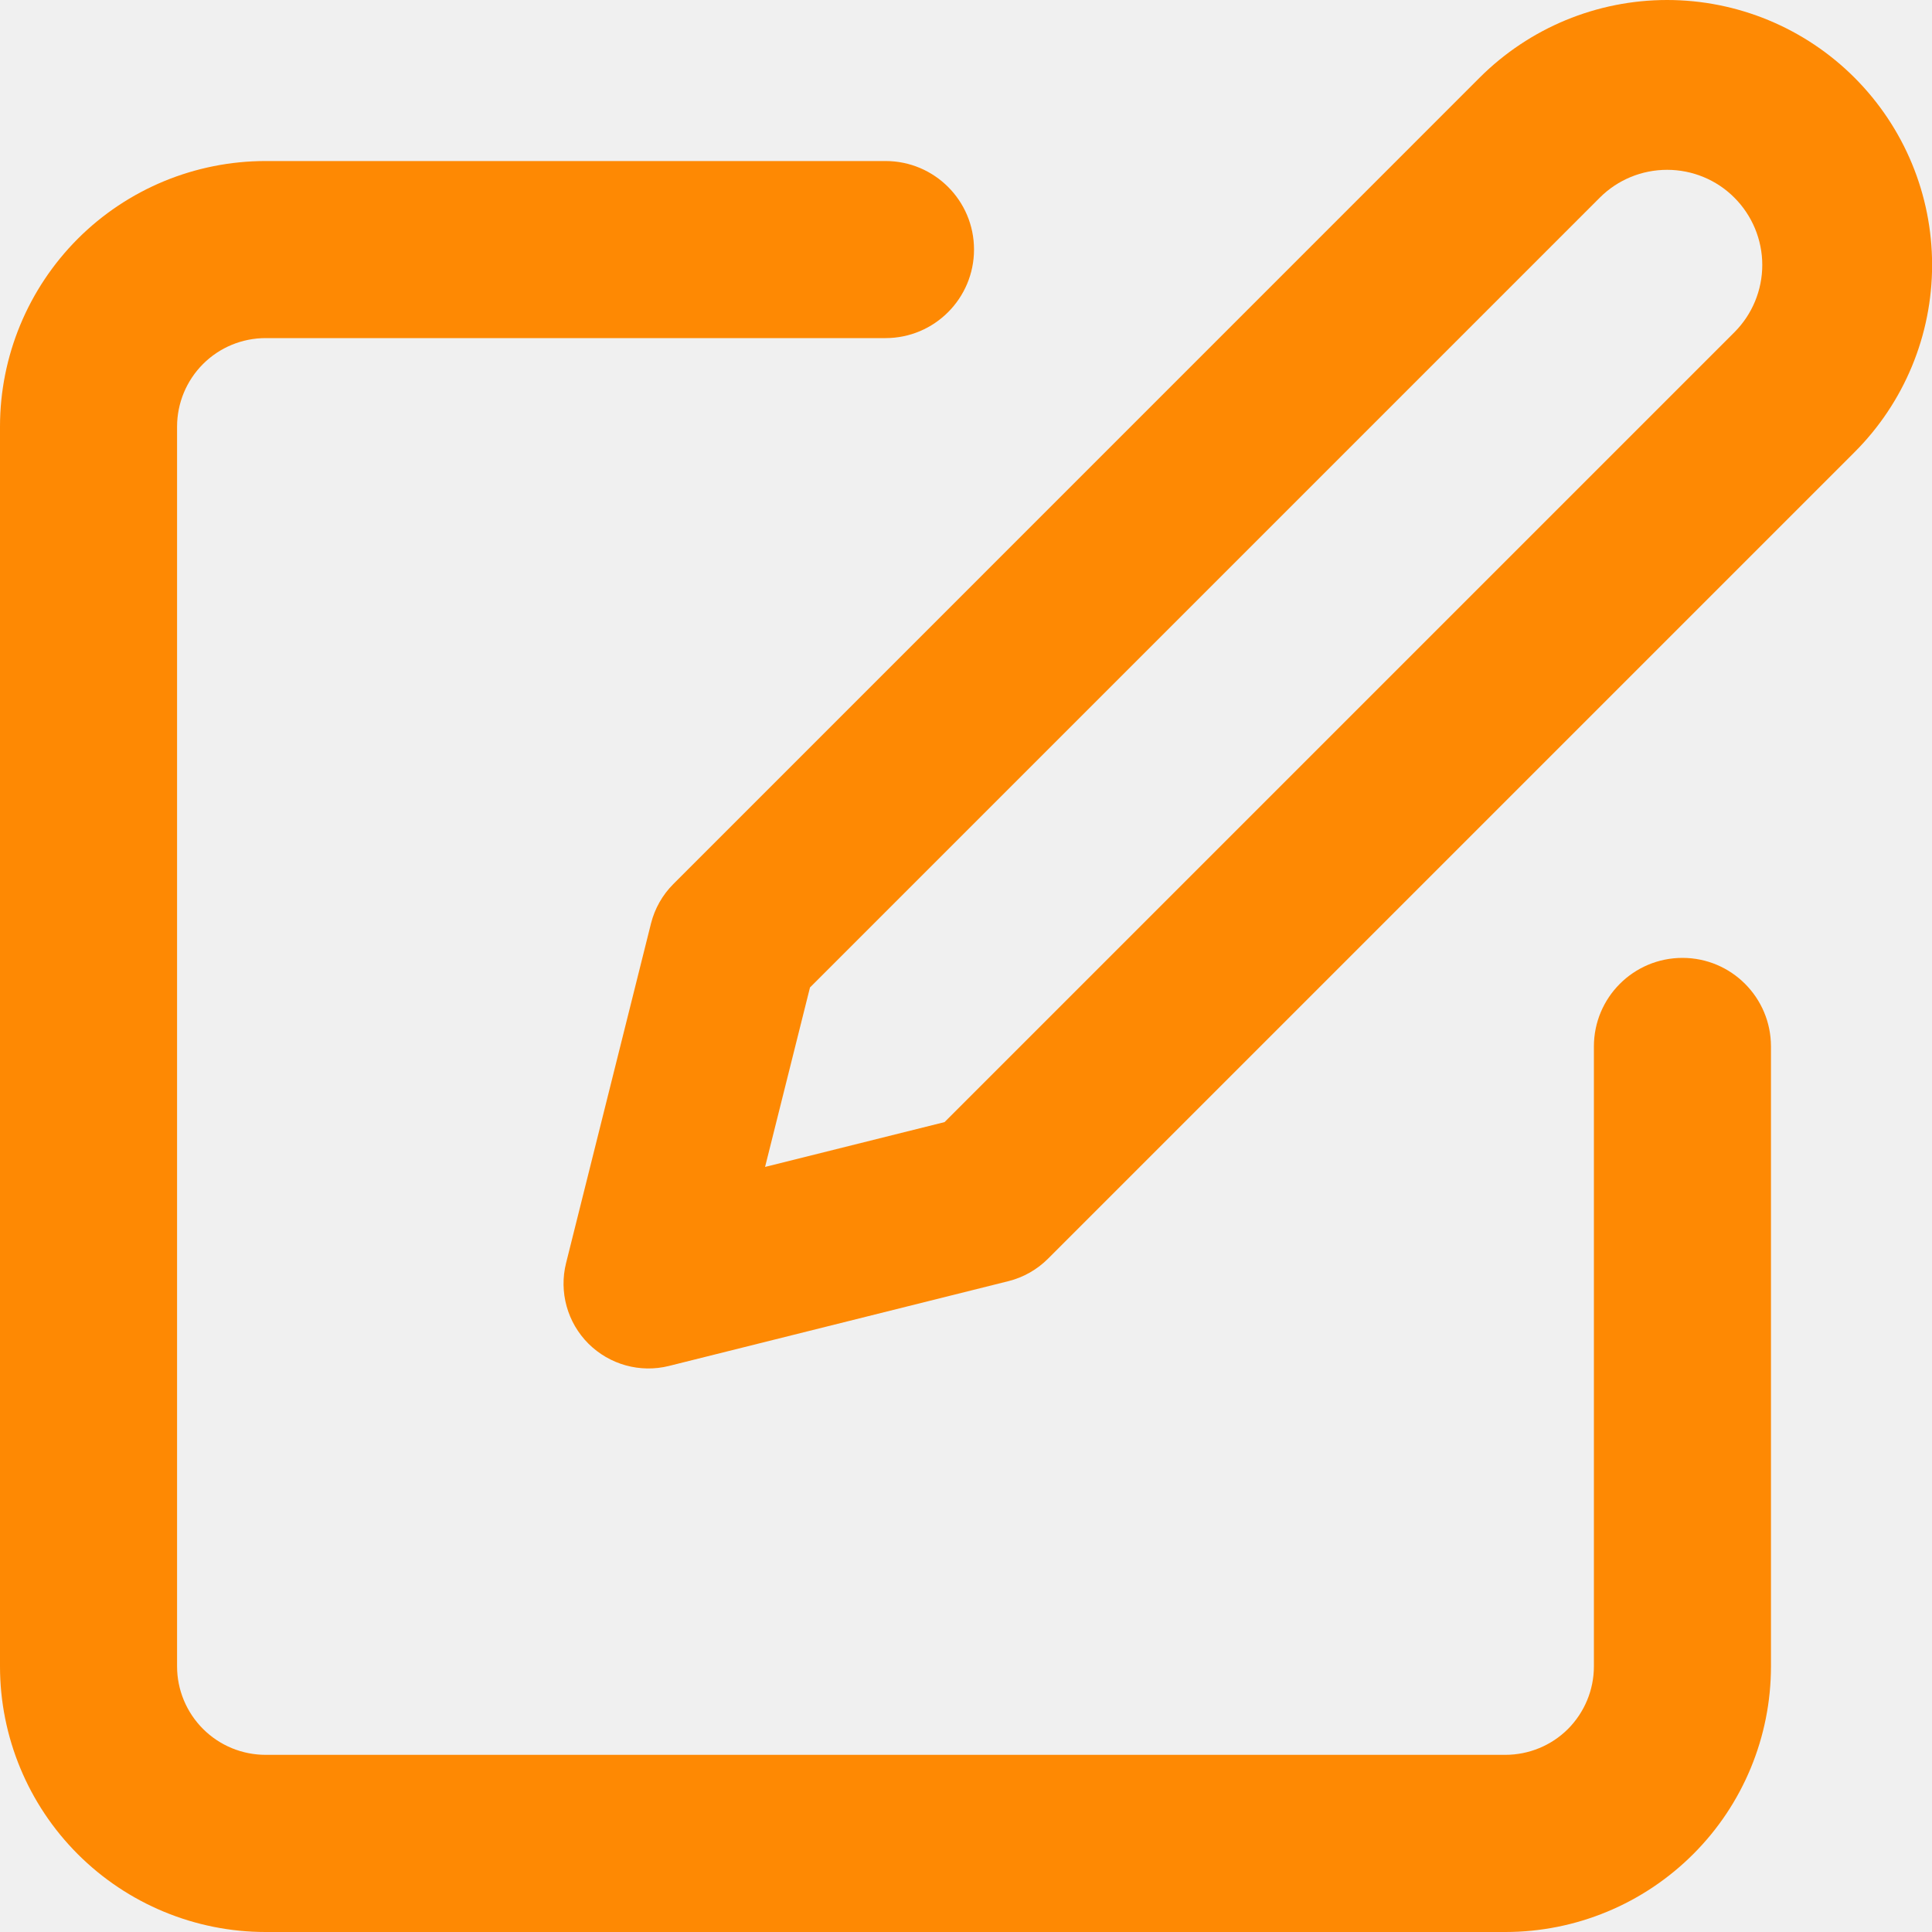
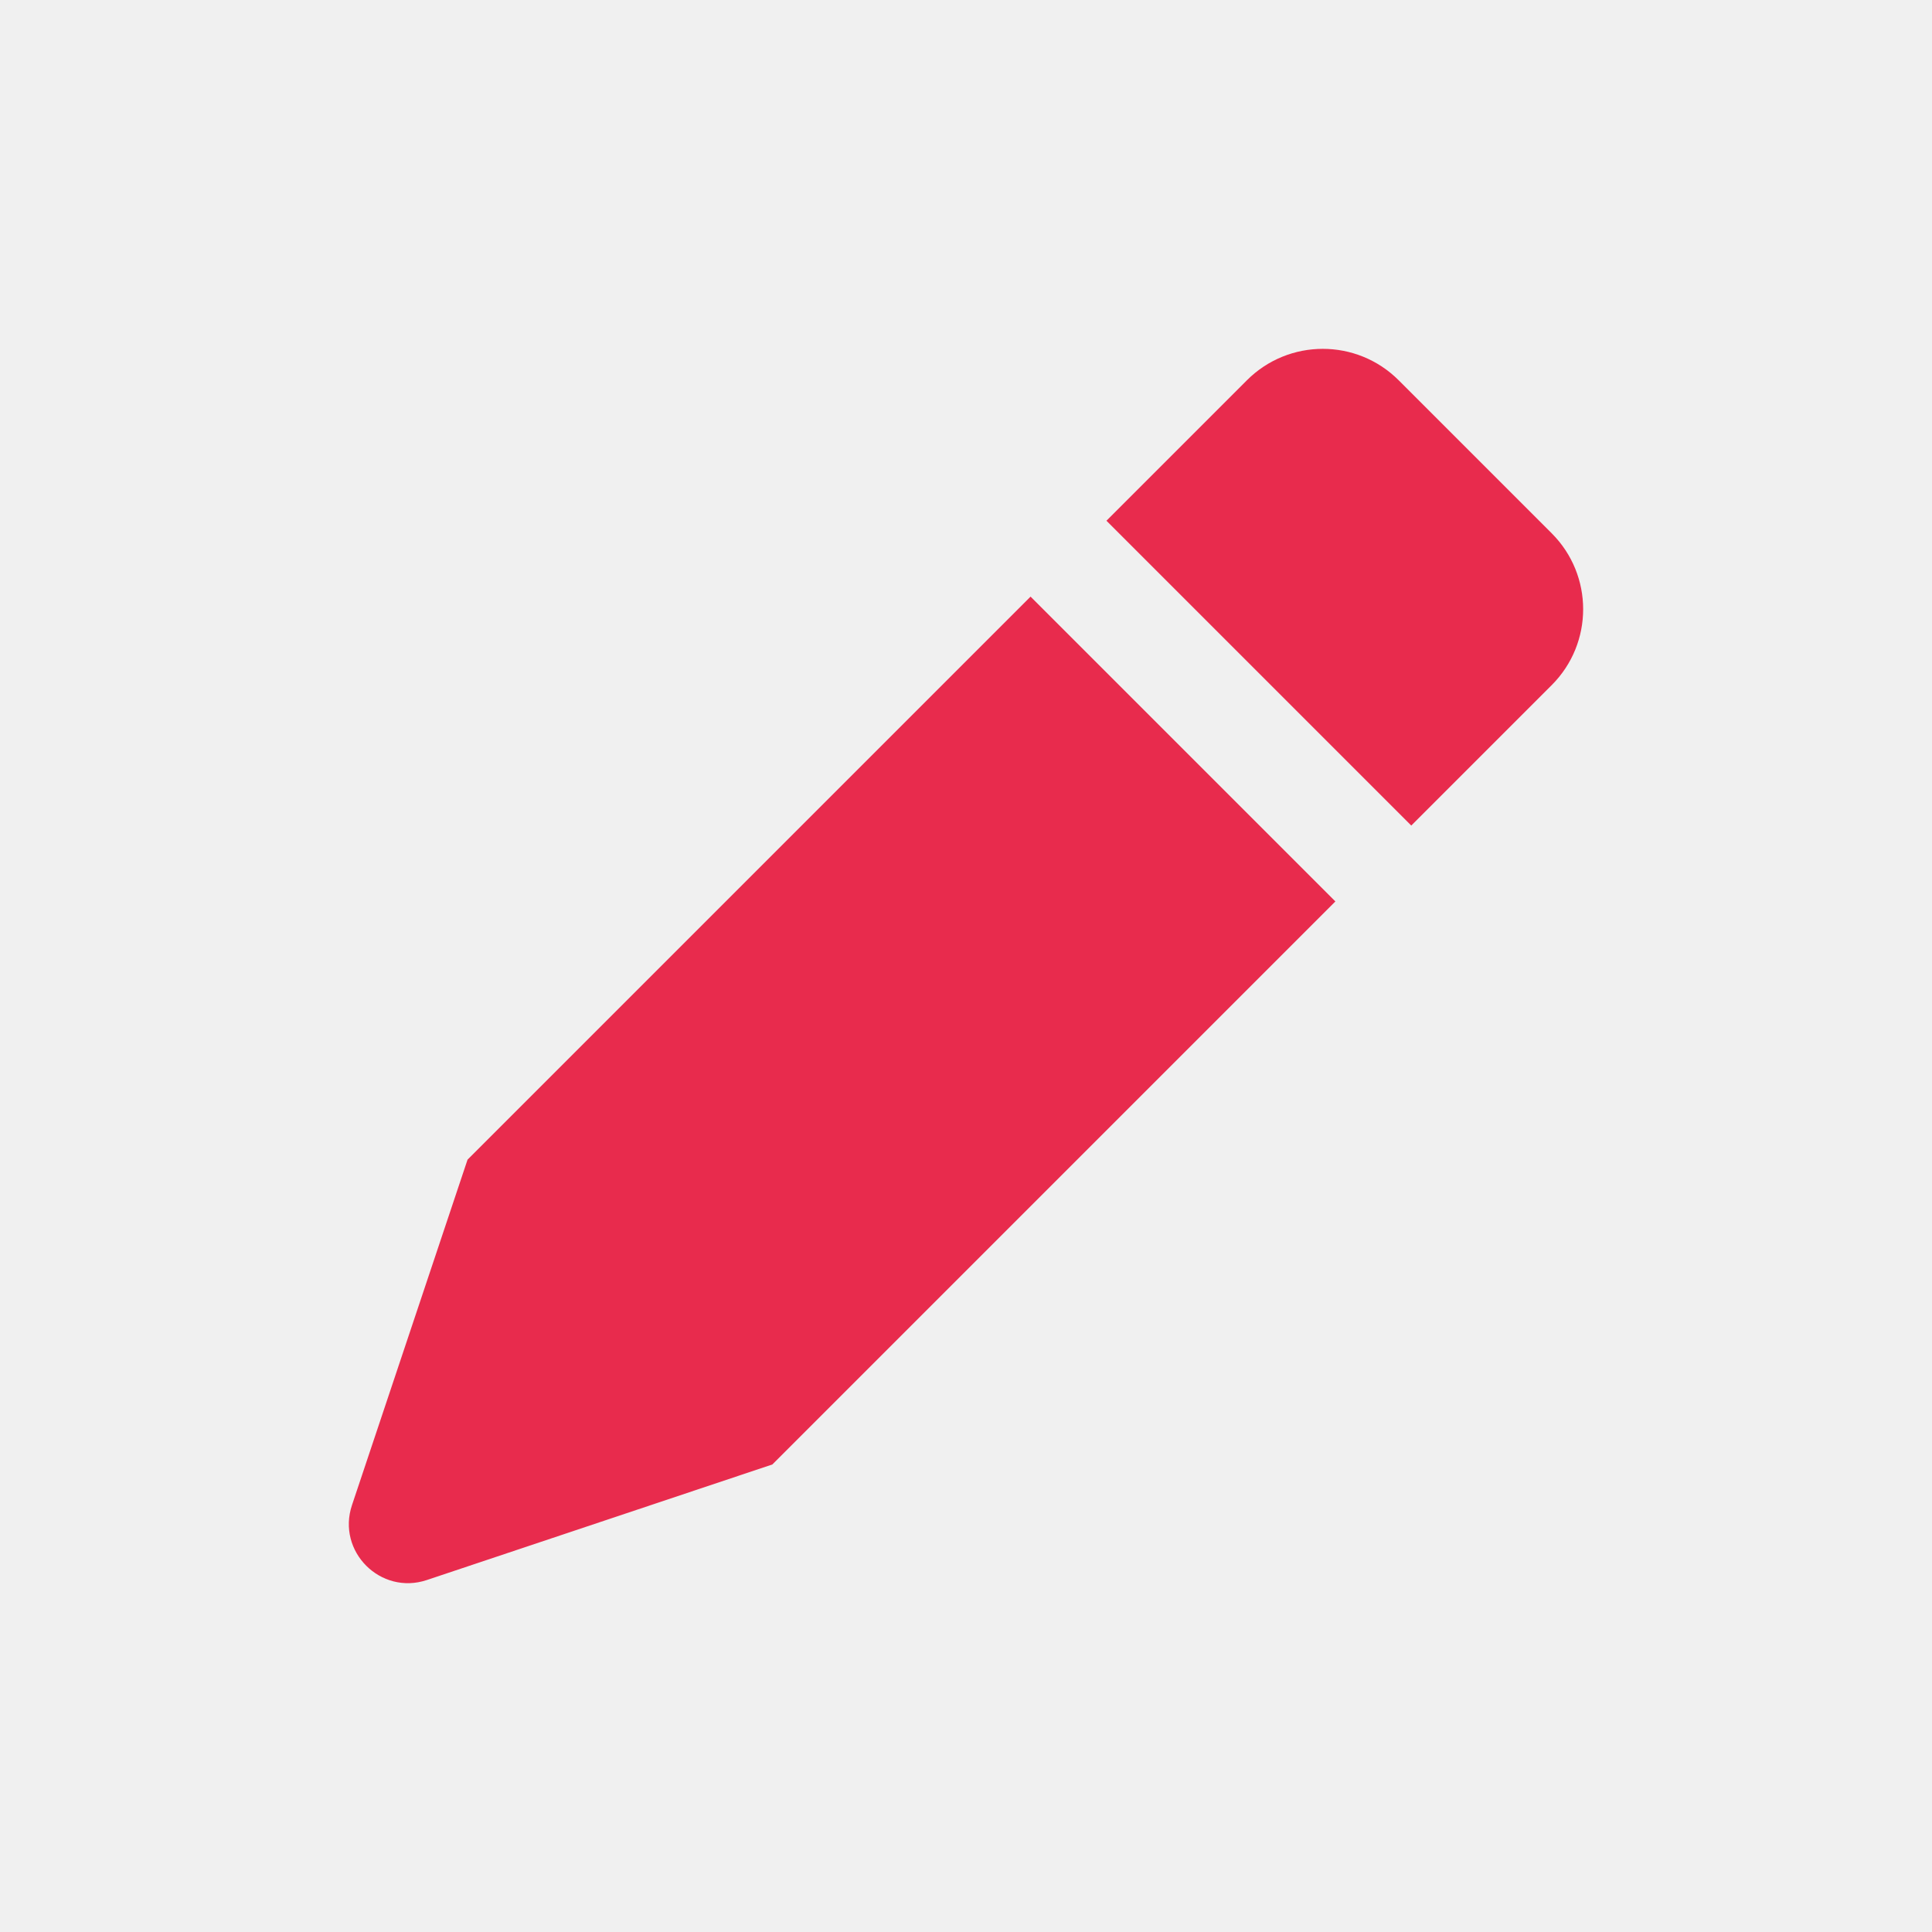
- <svg xmlns="http://www.w3.org/2000/svg" width="20" height="20" viewBox="0 0 20 20" fill="none">
-   <g clip-path="url(#clip0_486_912)">
-     <path fill-rule="evenodd" clip-rule="evenodd" d="M0.805 2.472C1.321 1.956 2.021 1.667 2.75 1.667H9.167C9.673 1.667 10.083 2.077 10.083 2.583C10.083 3.089 9.673 3.5 9.167 3.5H2.75C2.507 3.5 2.274 3.596 2.102 3.768C1.93 3.94 1.833 4.173 1.833 4.417V17.25C1.833 17.493 1.93 17.726 2.102 17.898C2.274 18.07 2.507 18.166 2.75 18.166H15.583C15.826 18.166 16.06 18.07 16.232 17.898C16.403 17.726 16.5 17.493 16.5 17.25V10.833C16.5 10.327 16.91 9.916 17.417 9.916C17.923 9.916 18.333 10.327 18.333 10.833V17.25C18.333 17.979 18.044 18.679 17.528 19.194C17.012 19.71 16.313 20 15.583 20H2.75C2.021 20 1.321 19.71 0.805 19.194C0.29 18.679 0 17.979 0 17.25V4.417C0 3.687 0.29 2.988 0.805 2.472Z" fill="#FE8903" />
-     <path fill-rule="evenodd" clip-rule="evenodd" d="M17.258 1.758C16.996 1.758 16.746 1.861 16.561 2.046L8.385 10.222L7.92 12.08L9.778 11.616L17.954 3.44C18.139 3.255 18.243 3.004 18.243 2.743C18.243 2.482 18.139 2.231 17.954 2.046C17.77 1.861 17.519 1.758 17.258 1.758ZM15.318 0.803C15.833 0.289 16.53 0 17.258 0C17.985 0 18.683 0.289 19.197 0.803C19.712 1.318 20.001 2.015 20.001 2.743C20.001 3.47 19.712 4.168 19.197 4.682L10.849 13.03C10.736 13.143 10.595 13.223 10.441 13.262L6.926 14.14C6.626 14.215 6.31 14.127 6.091 13.909C5.873 13.691 5.785 13.374 5.86 13.075L6.739 9.56C6.778 9.405 6.858 9.264 6.97 9.152L15.318 0.803Z" fill="#FE8903" />
-   </g>
-   <defs>
-     <clipPath id="clip0_486_912">
-       <rect width="20" height="20" fill="white" />
-     </clipPath>
-   </defs>
+ <svg xmlns="http://www.w3.org/2000/svg" fill="#e82b4d" viewBox="0 0 72 72" width="64px" height="64px">
+   <path d="M38.406 22.234l11.36 11.36L28.784 54.576l-12.876 4.307c-1.725.577-3.367-1.065-2.791-2.79l4.307-12.876L38.406 22.234zM41.234 19.406l5.234-5.234c1.562-1.562 4.095-1.562 5.657 0l5.703 5.703c1.562 1.562 1.562 4.095 0 5.657l-5.234 5.234L41.234 19.406z" />
</svg>
